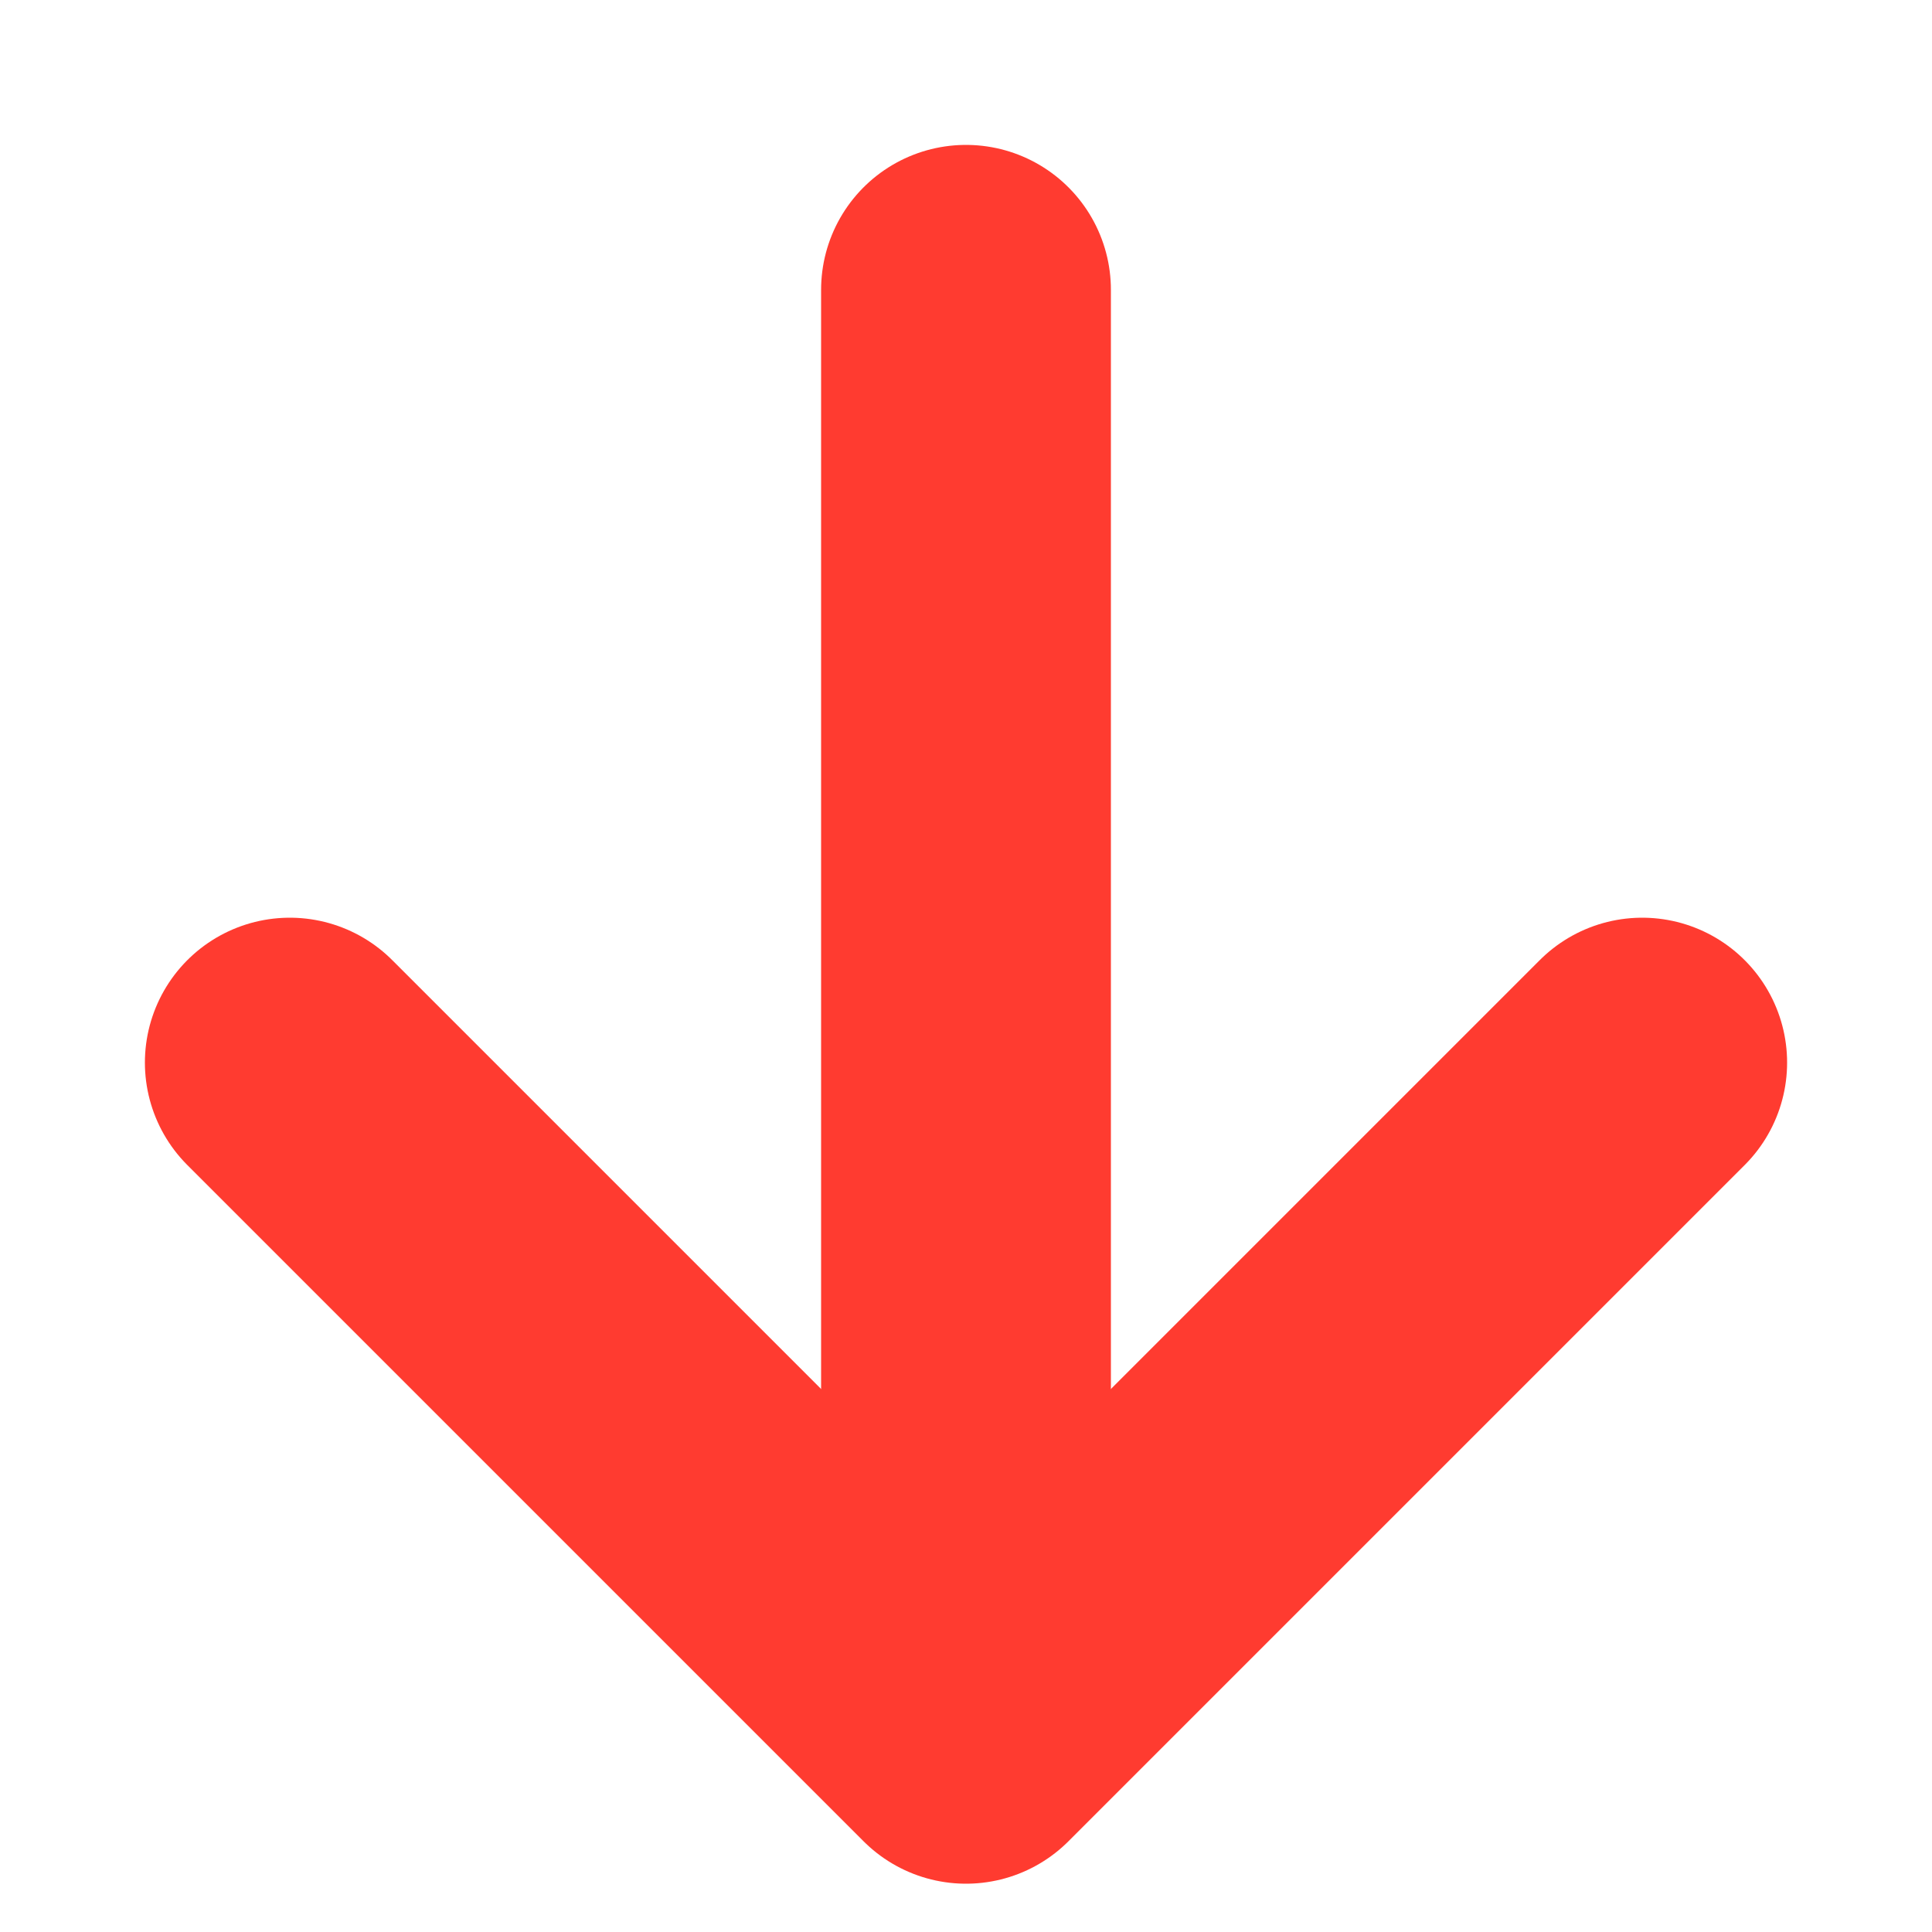
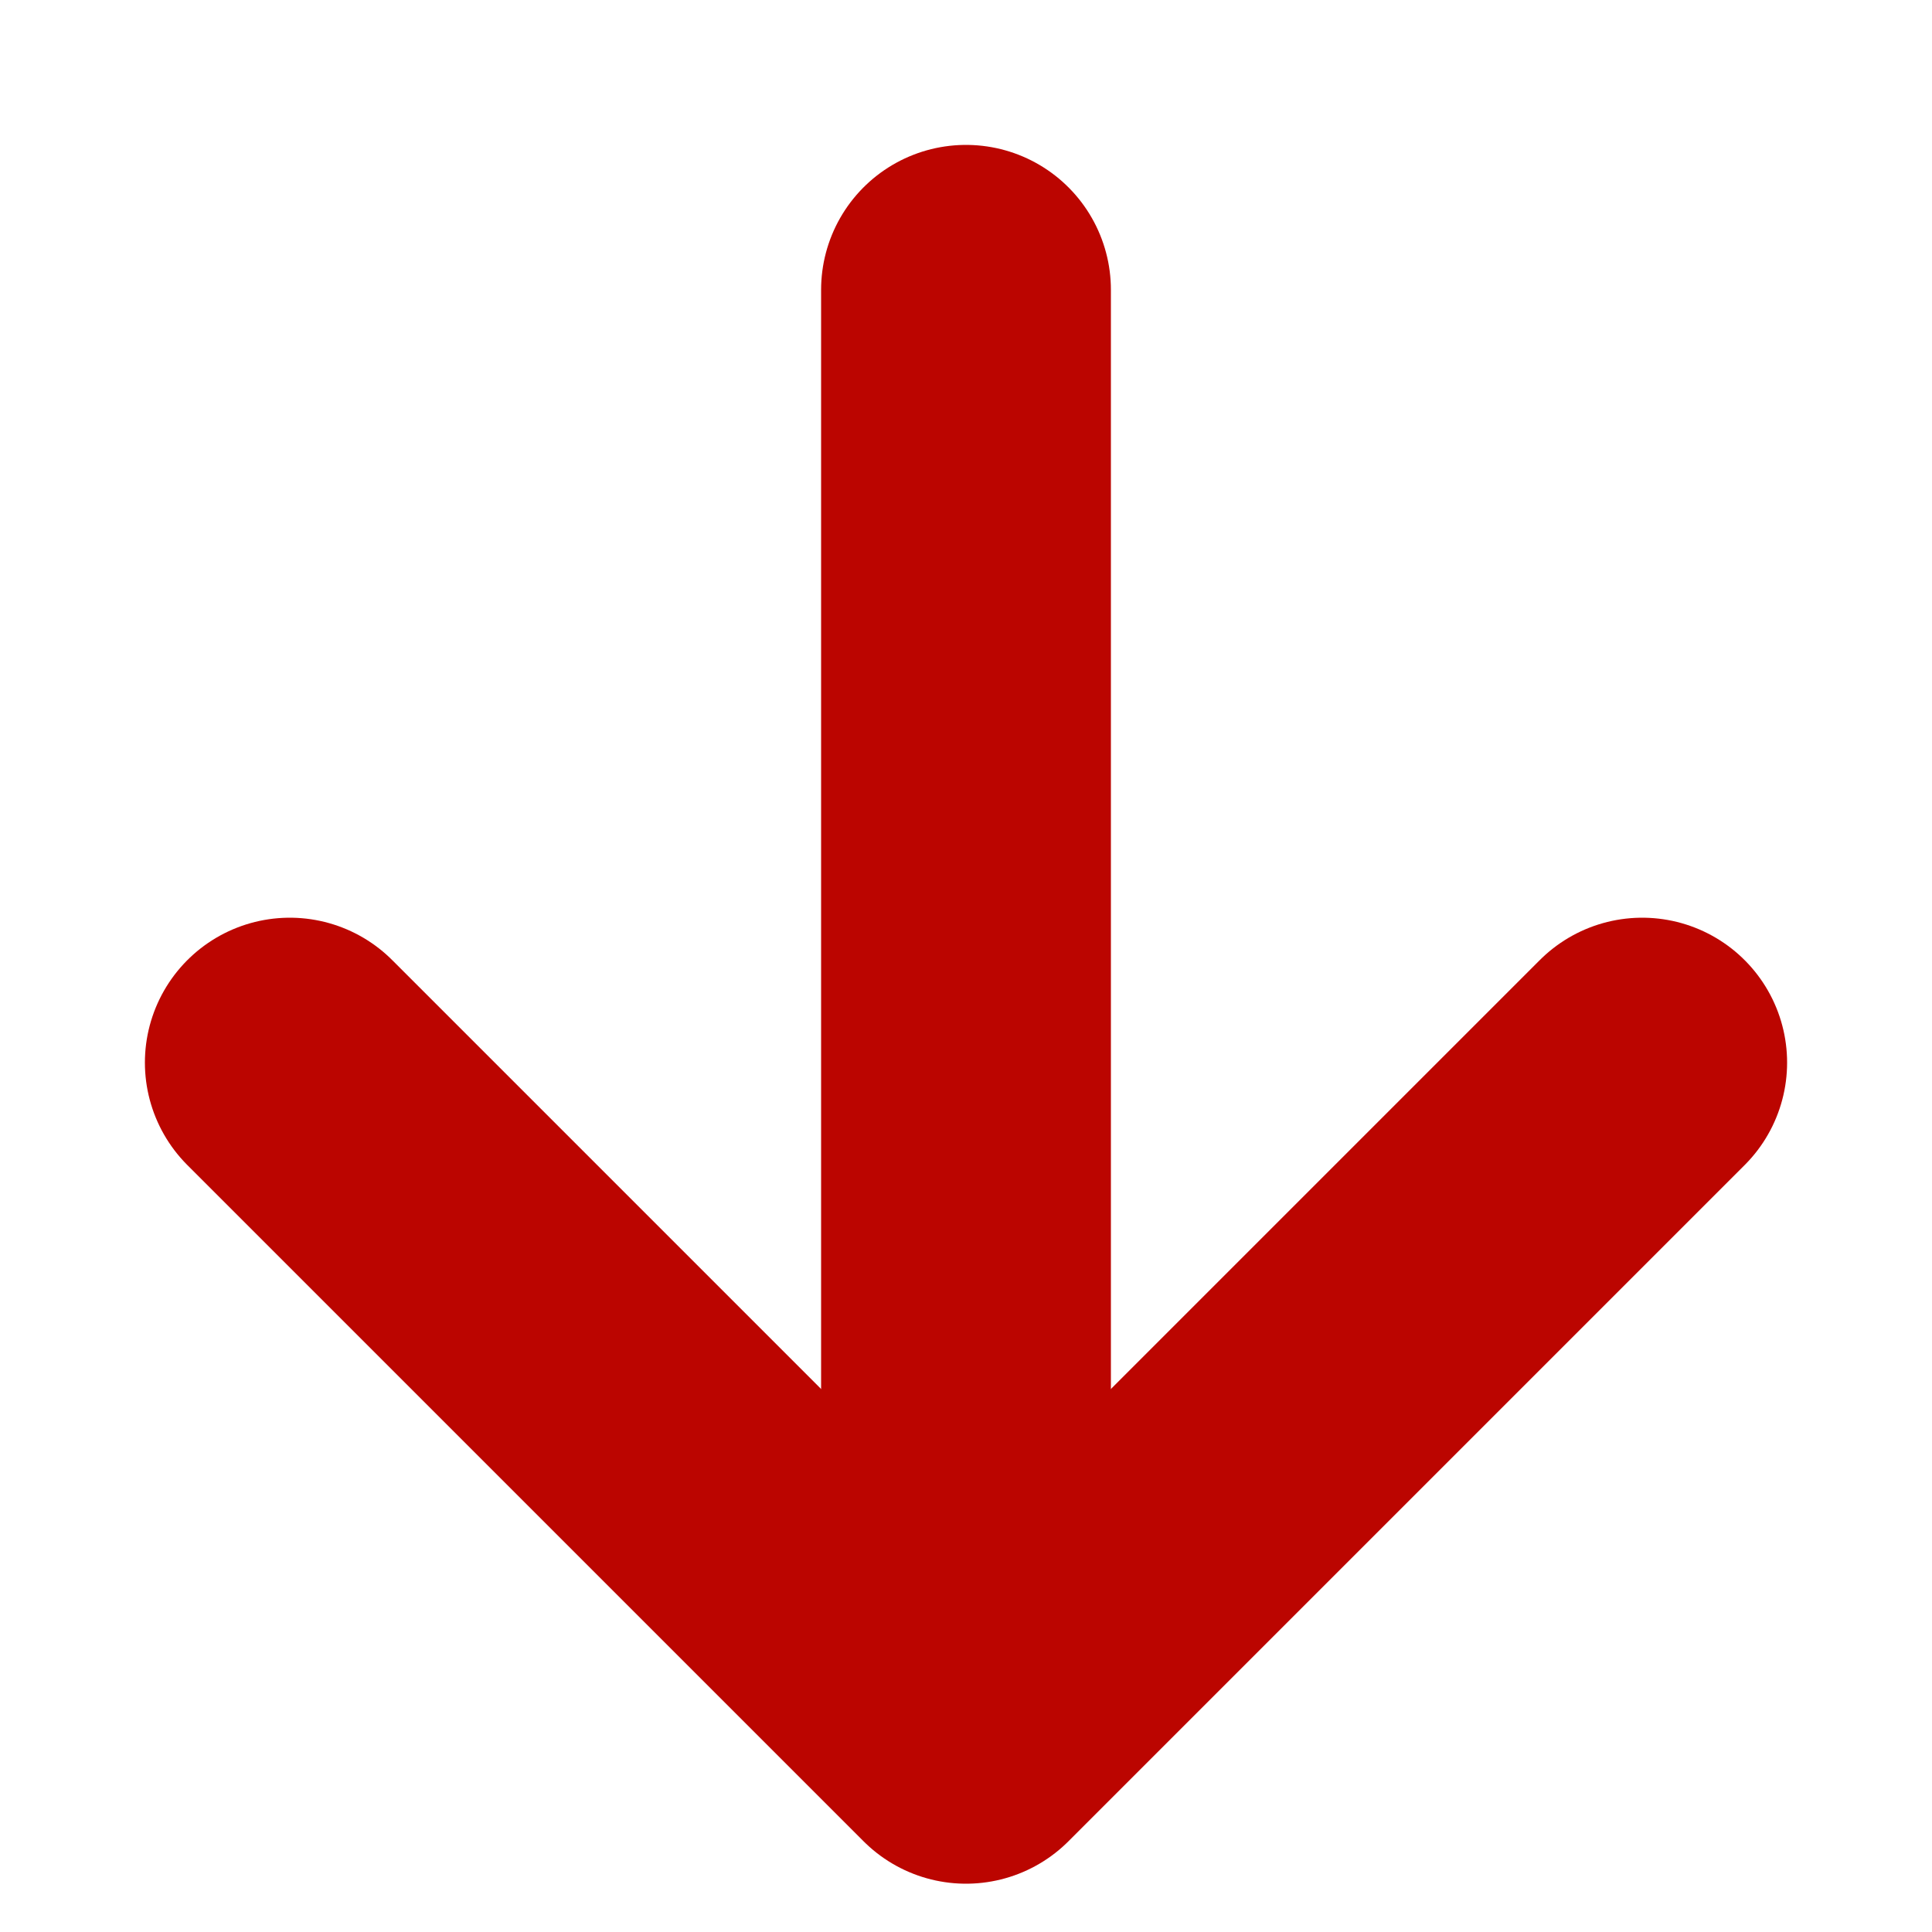
<svg xmlns="http://www.w3.org/2000/svg" width="10" height="10" viewBox="0 0 10 10" fill="none">
-   <path d="M8.5 5.5L5 9L1.5 5.5" stroke="#FF3B30" stroke-width="1.5" stroke-linecap="round" stroke-linejoin="round" />
-   <path d="M5 1.5L5 8.5" stroke="#FF3B30" stroke-width="1.5" stroke-linecap="round" stroke-linejoin="round" />
+   <path d="M8.5 5.5L5 9L1.5 5.5" stroke="#bb0500" stroke-width="1.5" stroke-linecap="round" stroke-linejoin="round" />
+   <path d="M5 1.5L5 8.5" stroke="#bb0500" stroke-width="1.5" stroke-linecap="round" stroke-linejoin="round" />
</svg>
